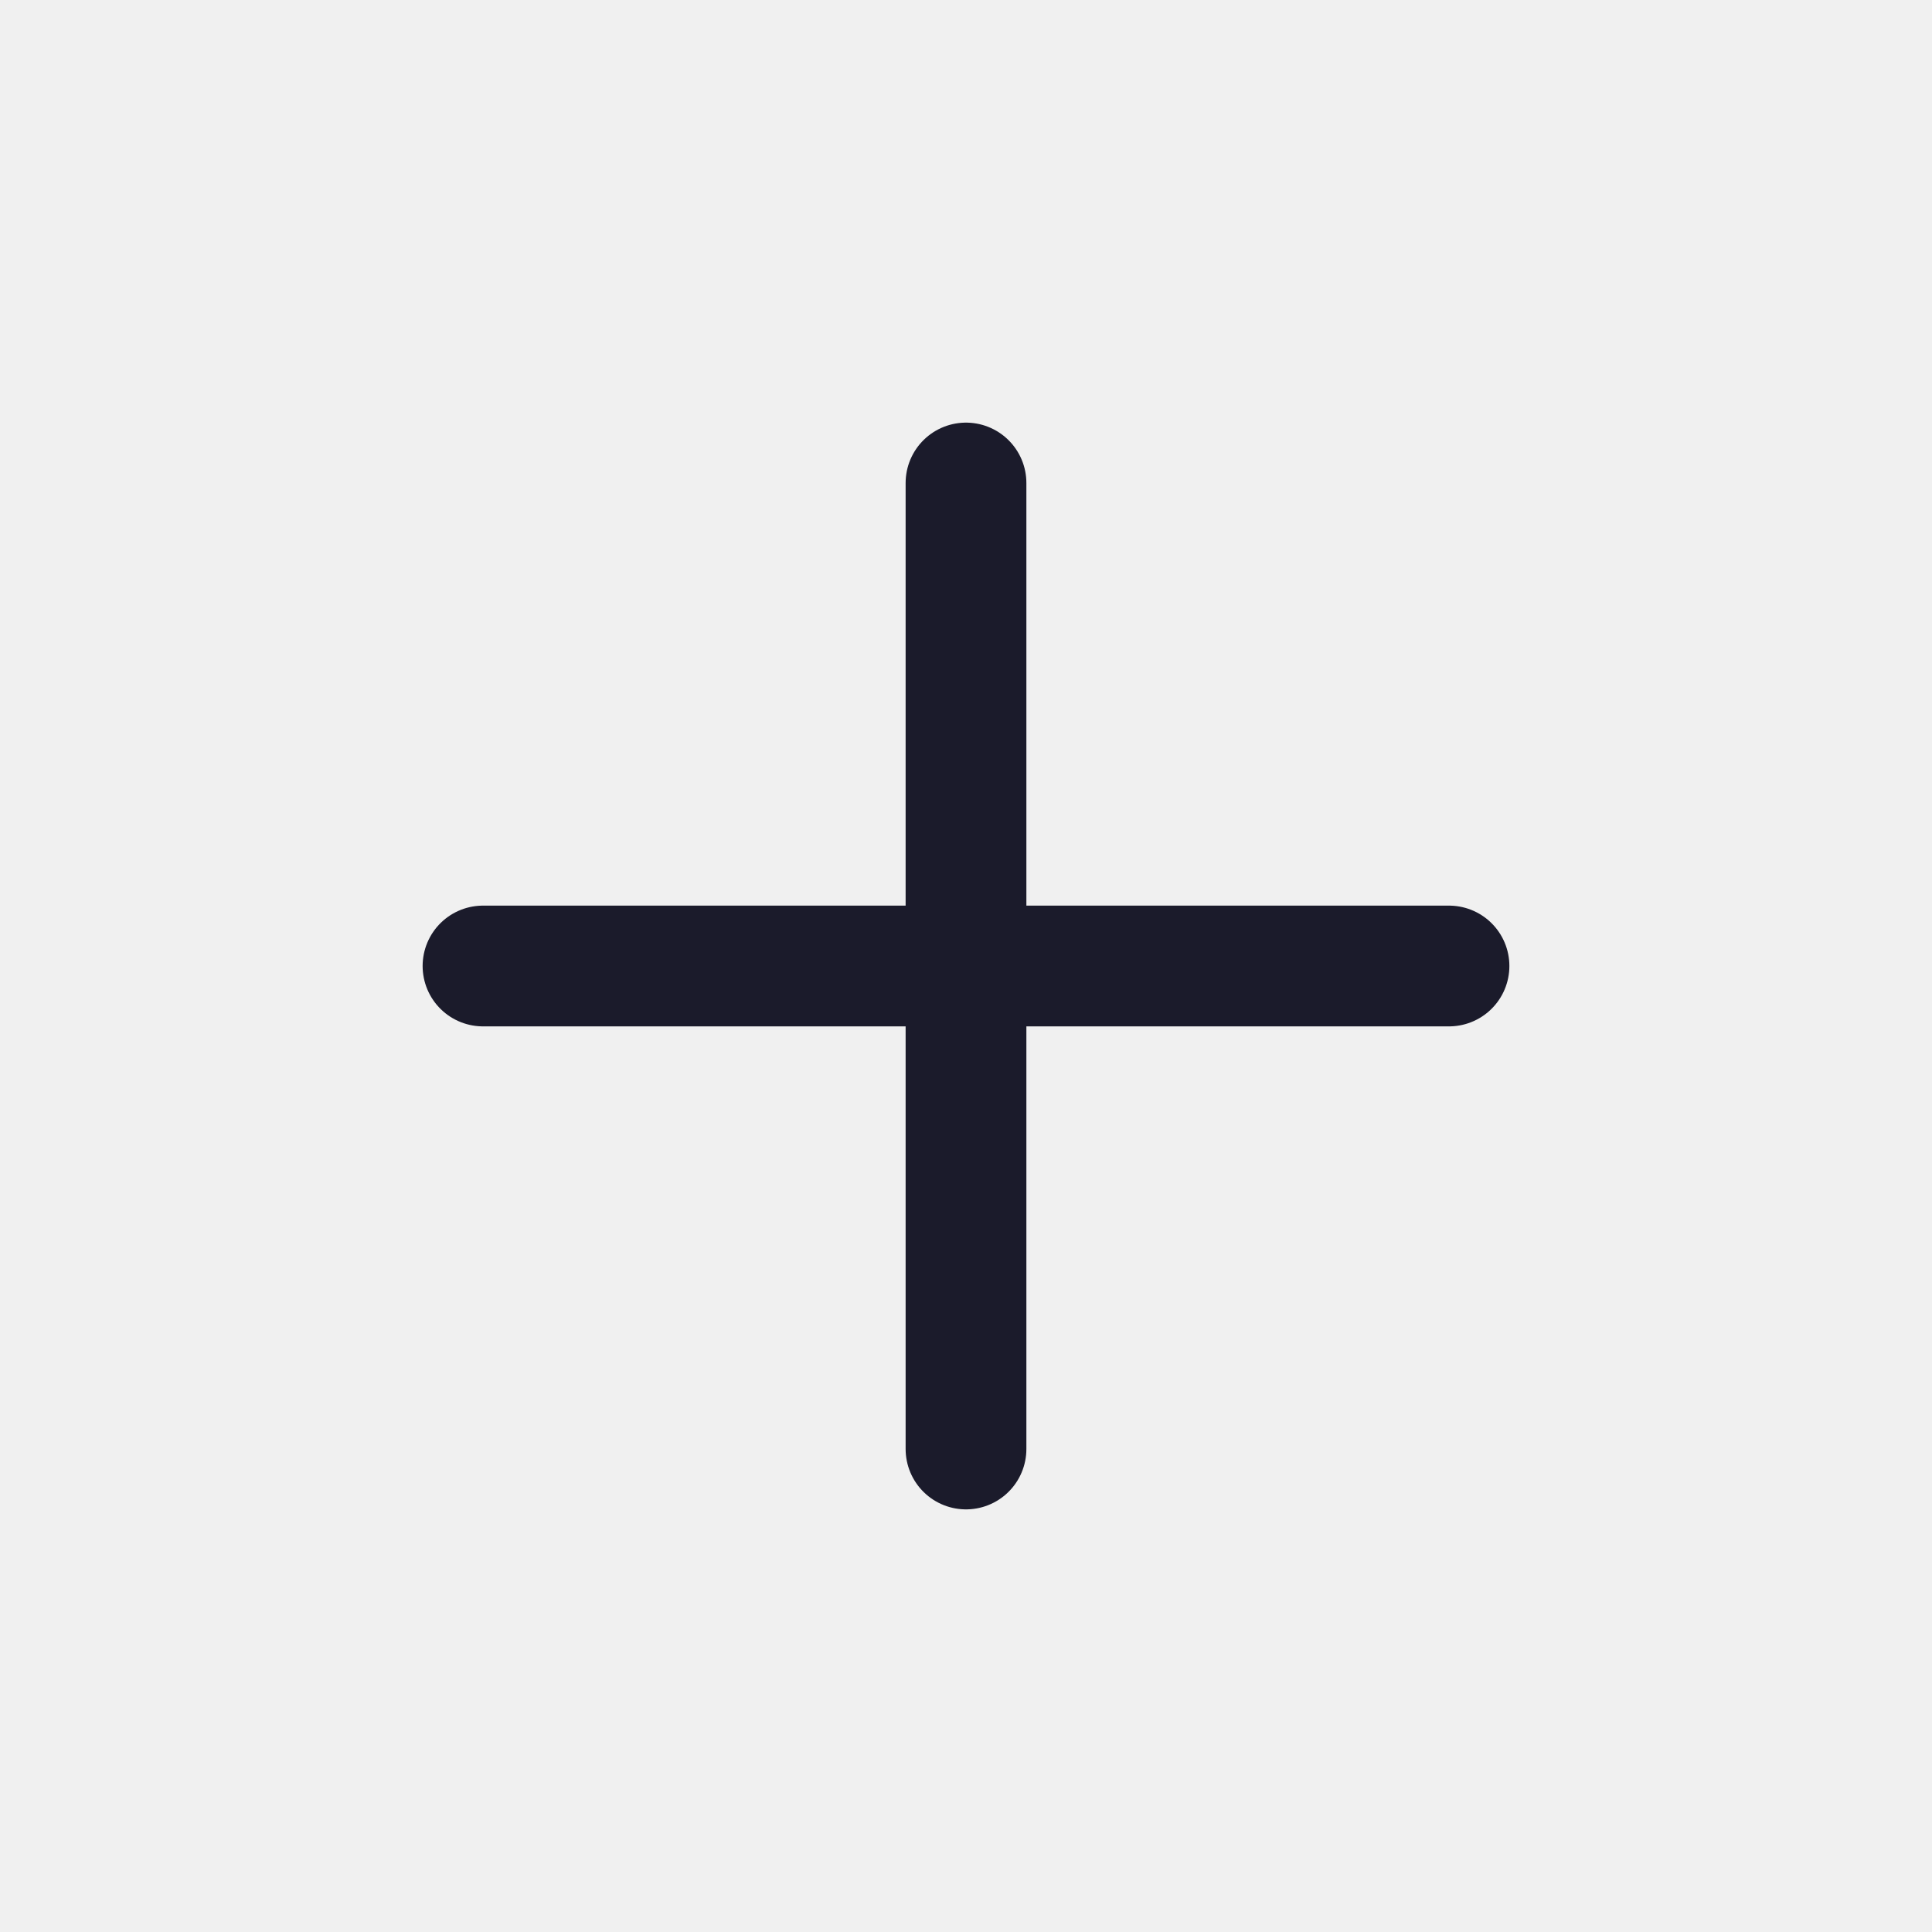
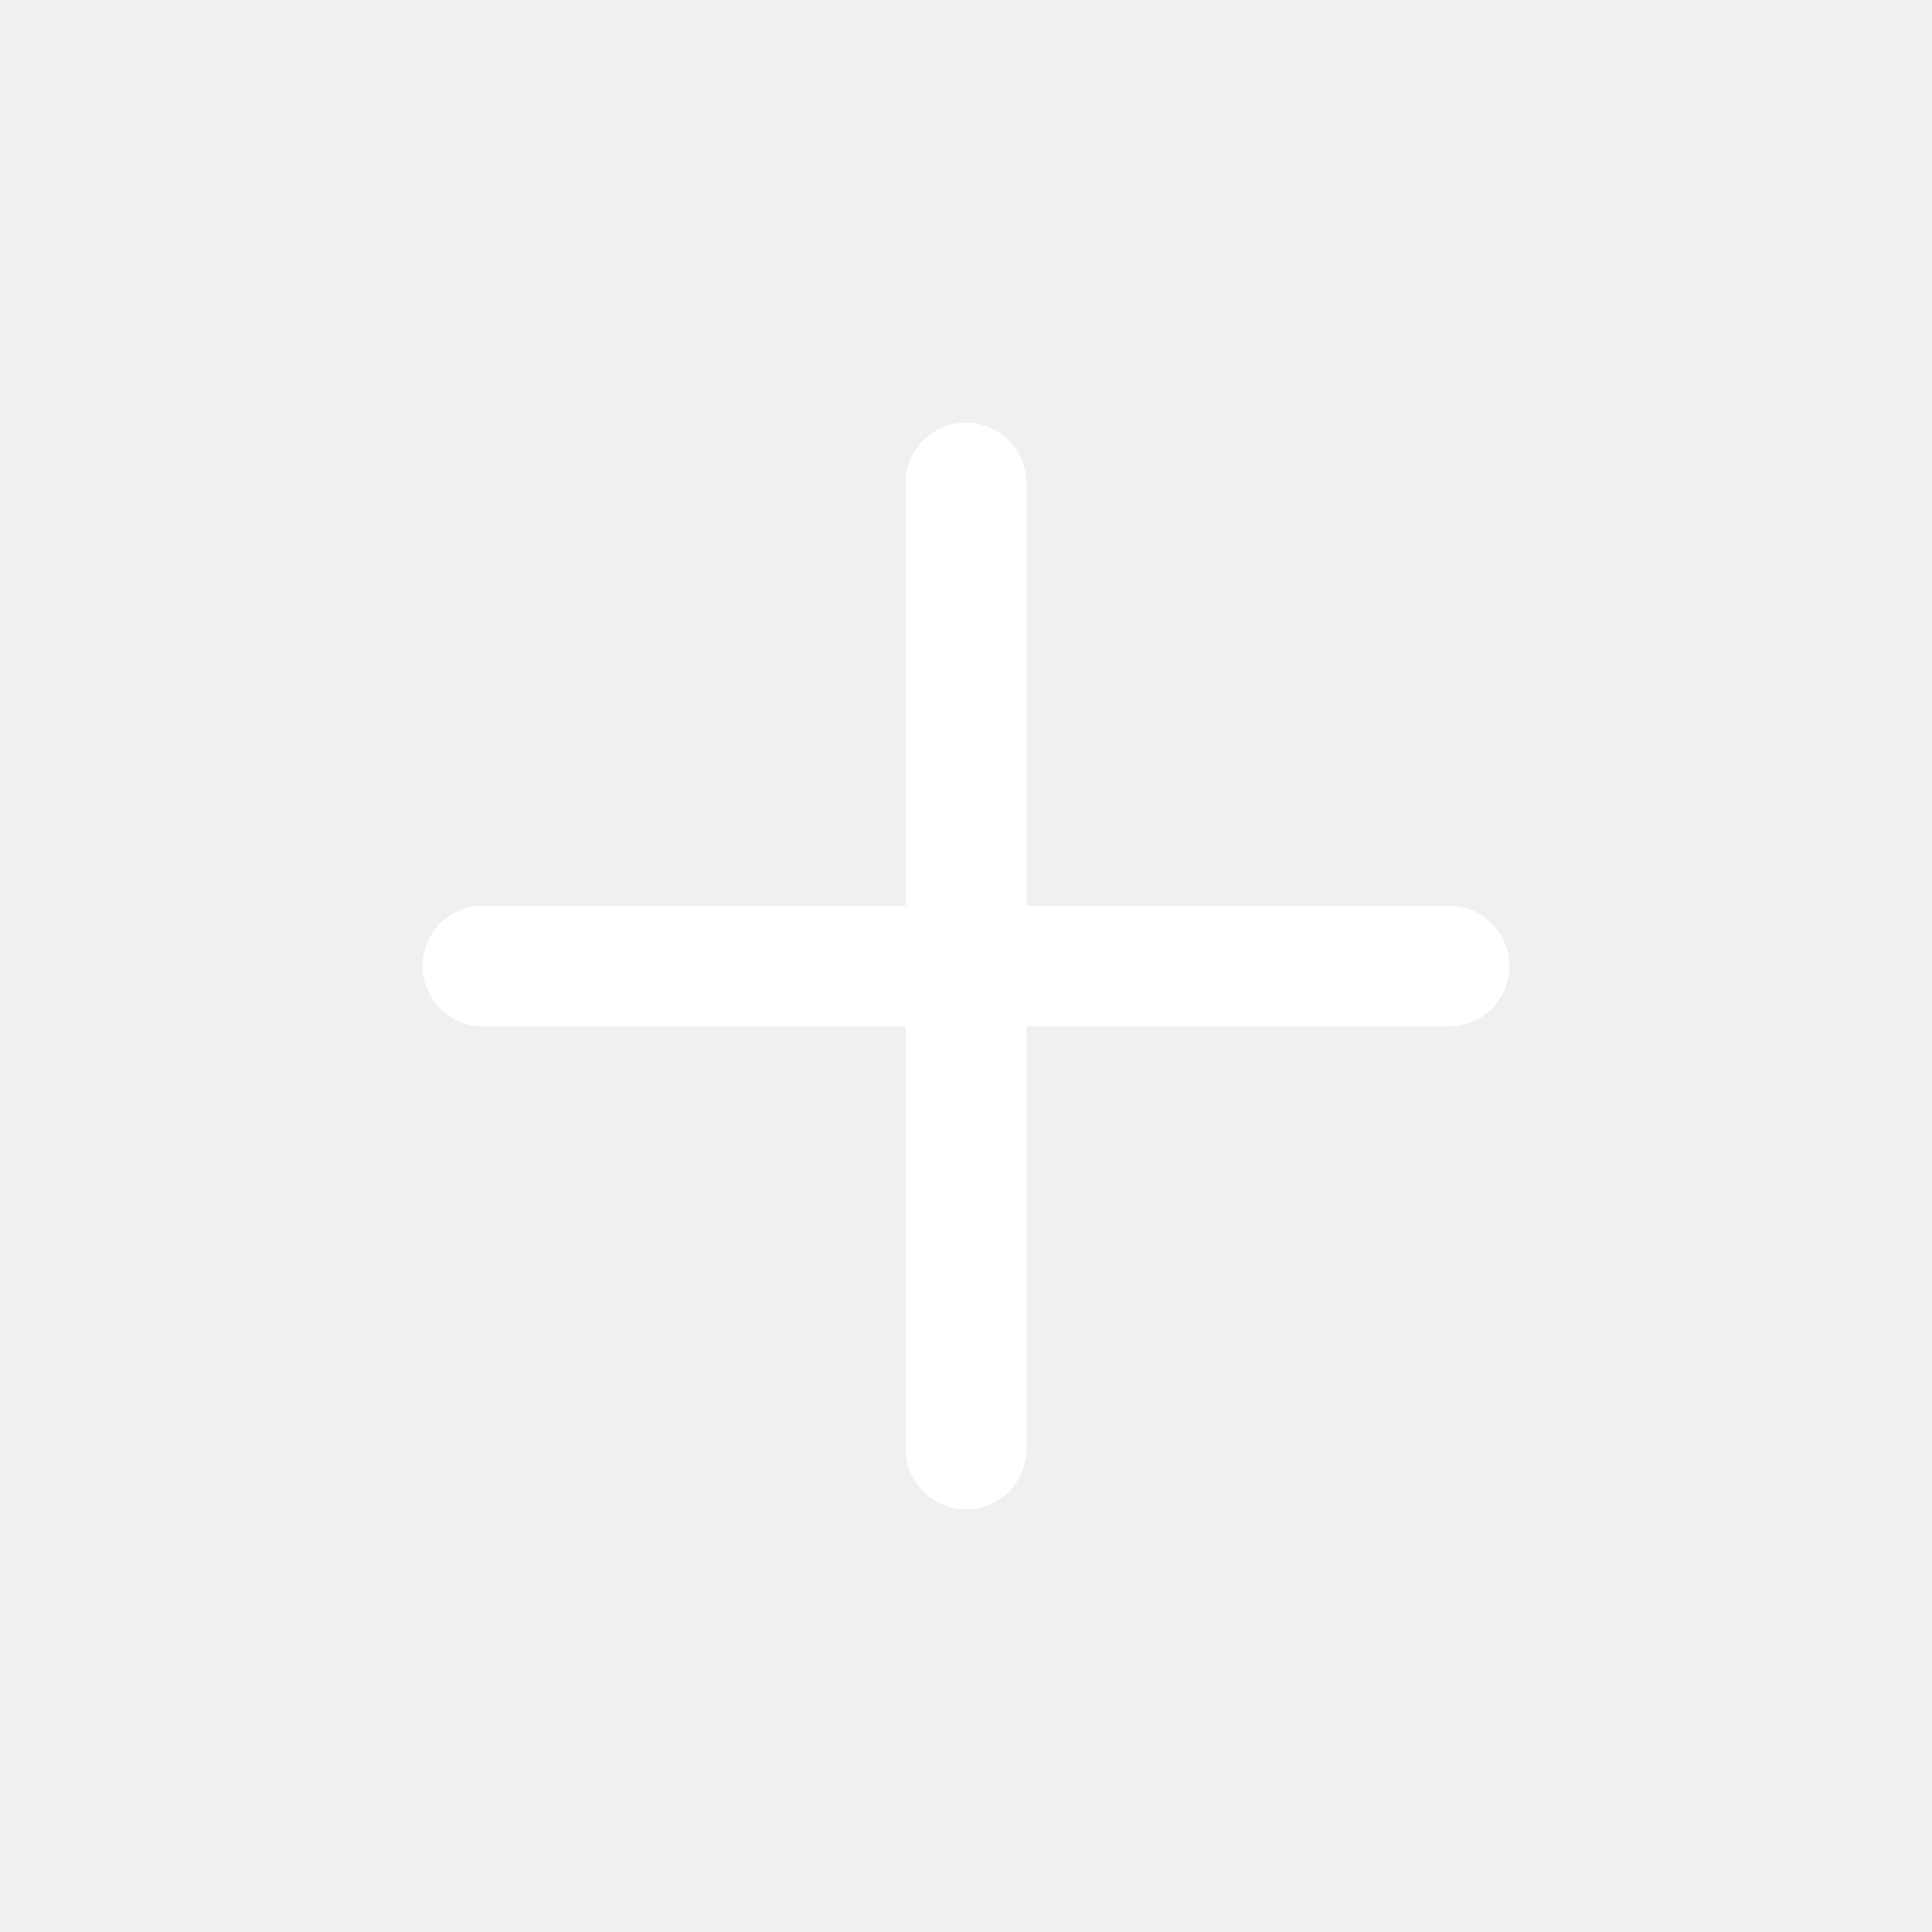
<svg xmlns="http://www.w3.org/2000/svg" width="24" height="24" viewBox="0 0 24 24" fill="none">
-   <path d="M6 12H18" stroke="#1B1B2B" stroke-width="1.5" stroke-linecap="round" stroke-linejoin="round" />
-   <path d="M12 18V6" stroke="#1B1B2B" stroke-width="1.5" stroke-linecap="round" stroke-linejoin="round" />
+   <path d="M6 12H18" stroke="white" stroke-width="1.5" stroke-linecap="round" stroke-linejoin="round" />
+   <path d="M12 18V6" stroke="white" stroke-width="1.5" stroke-linecap="round" stroke-linejoin="round" />
</svg>
